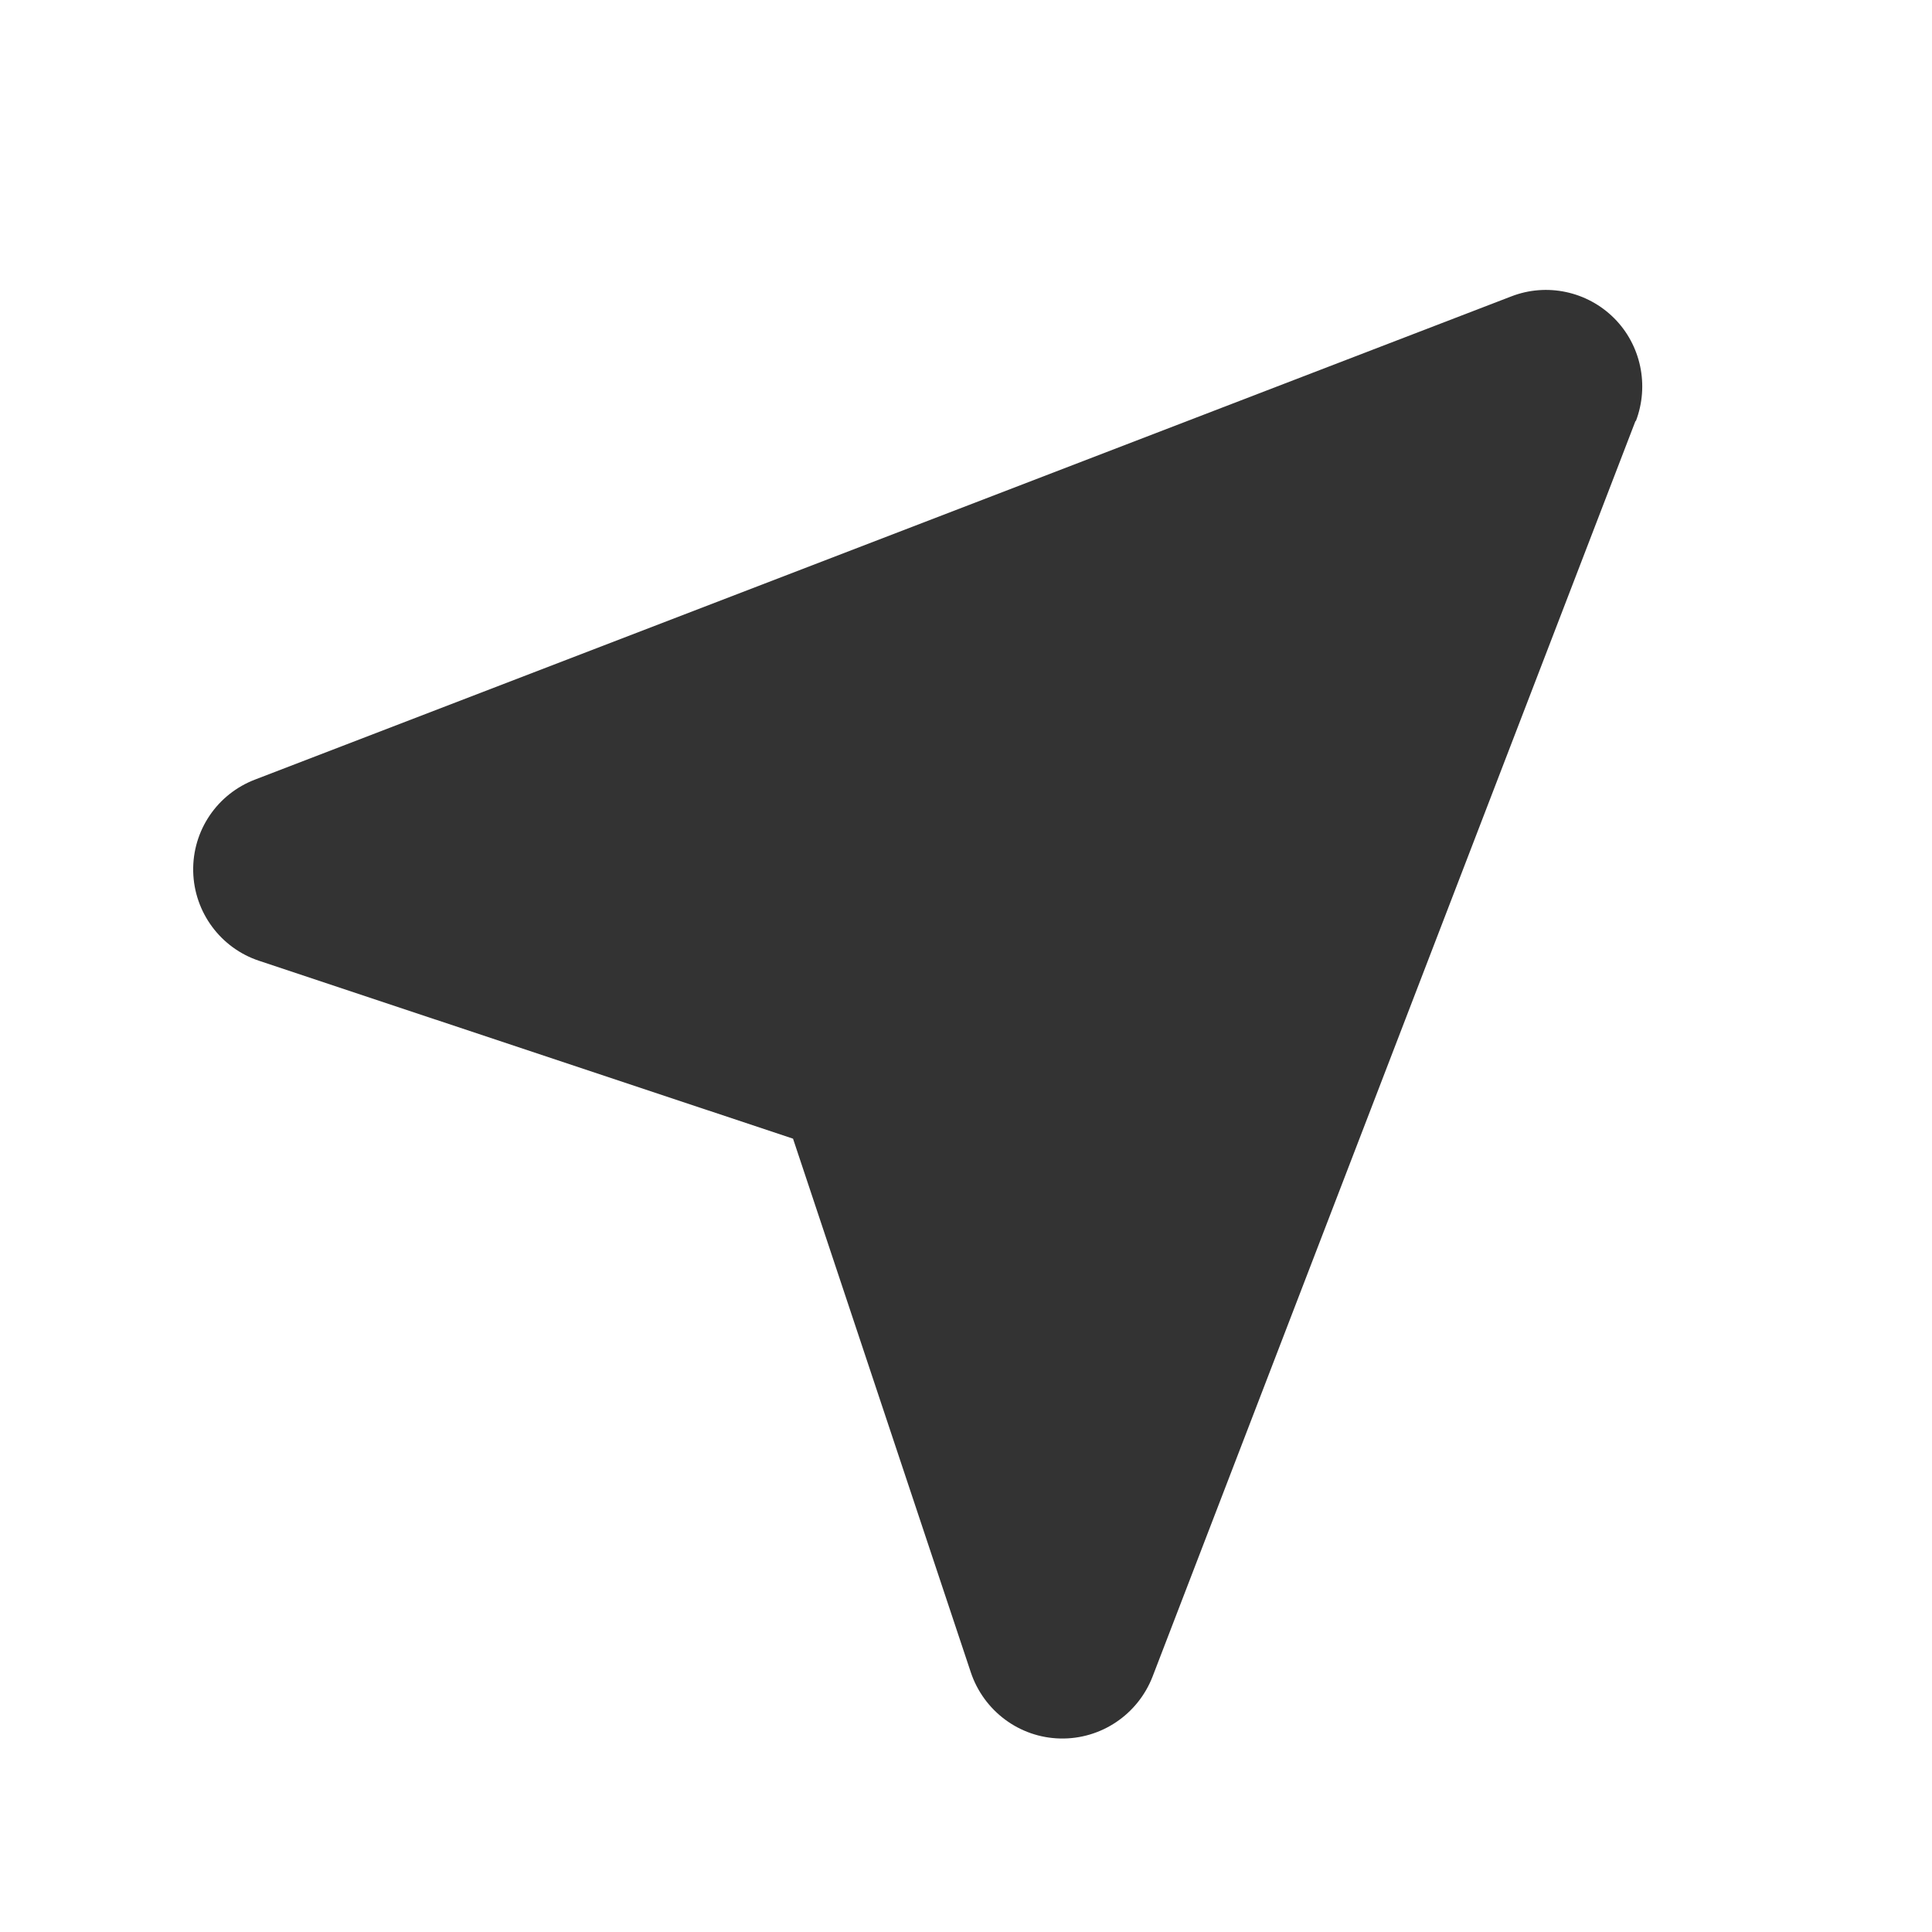
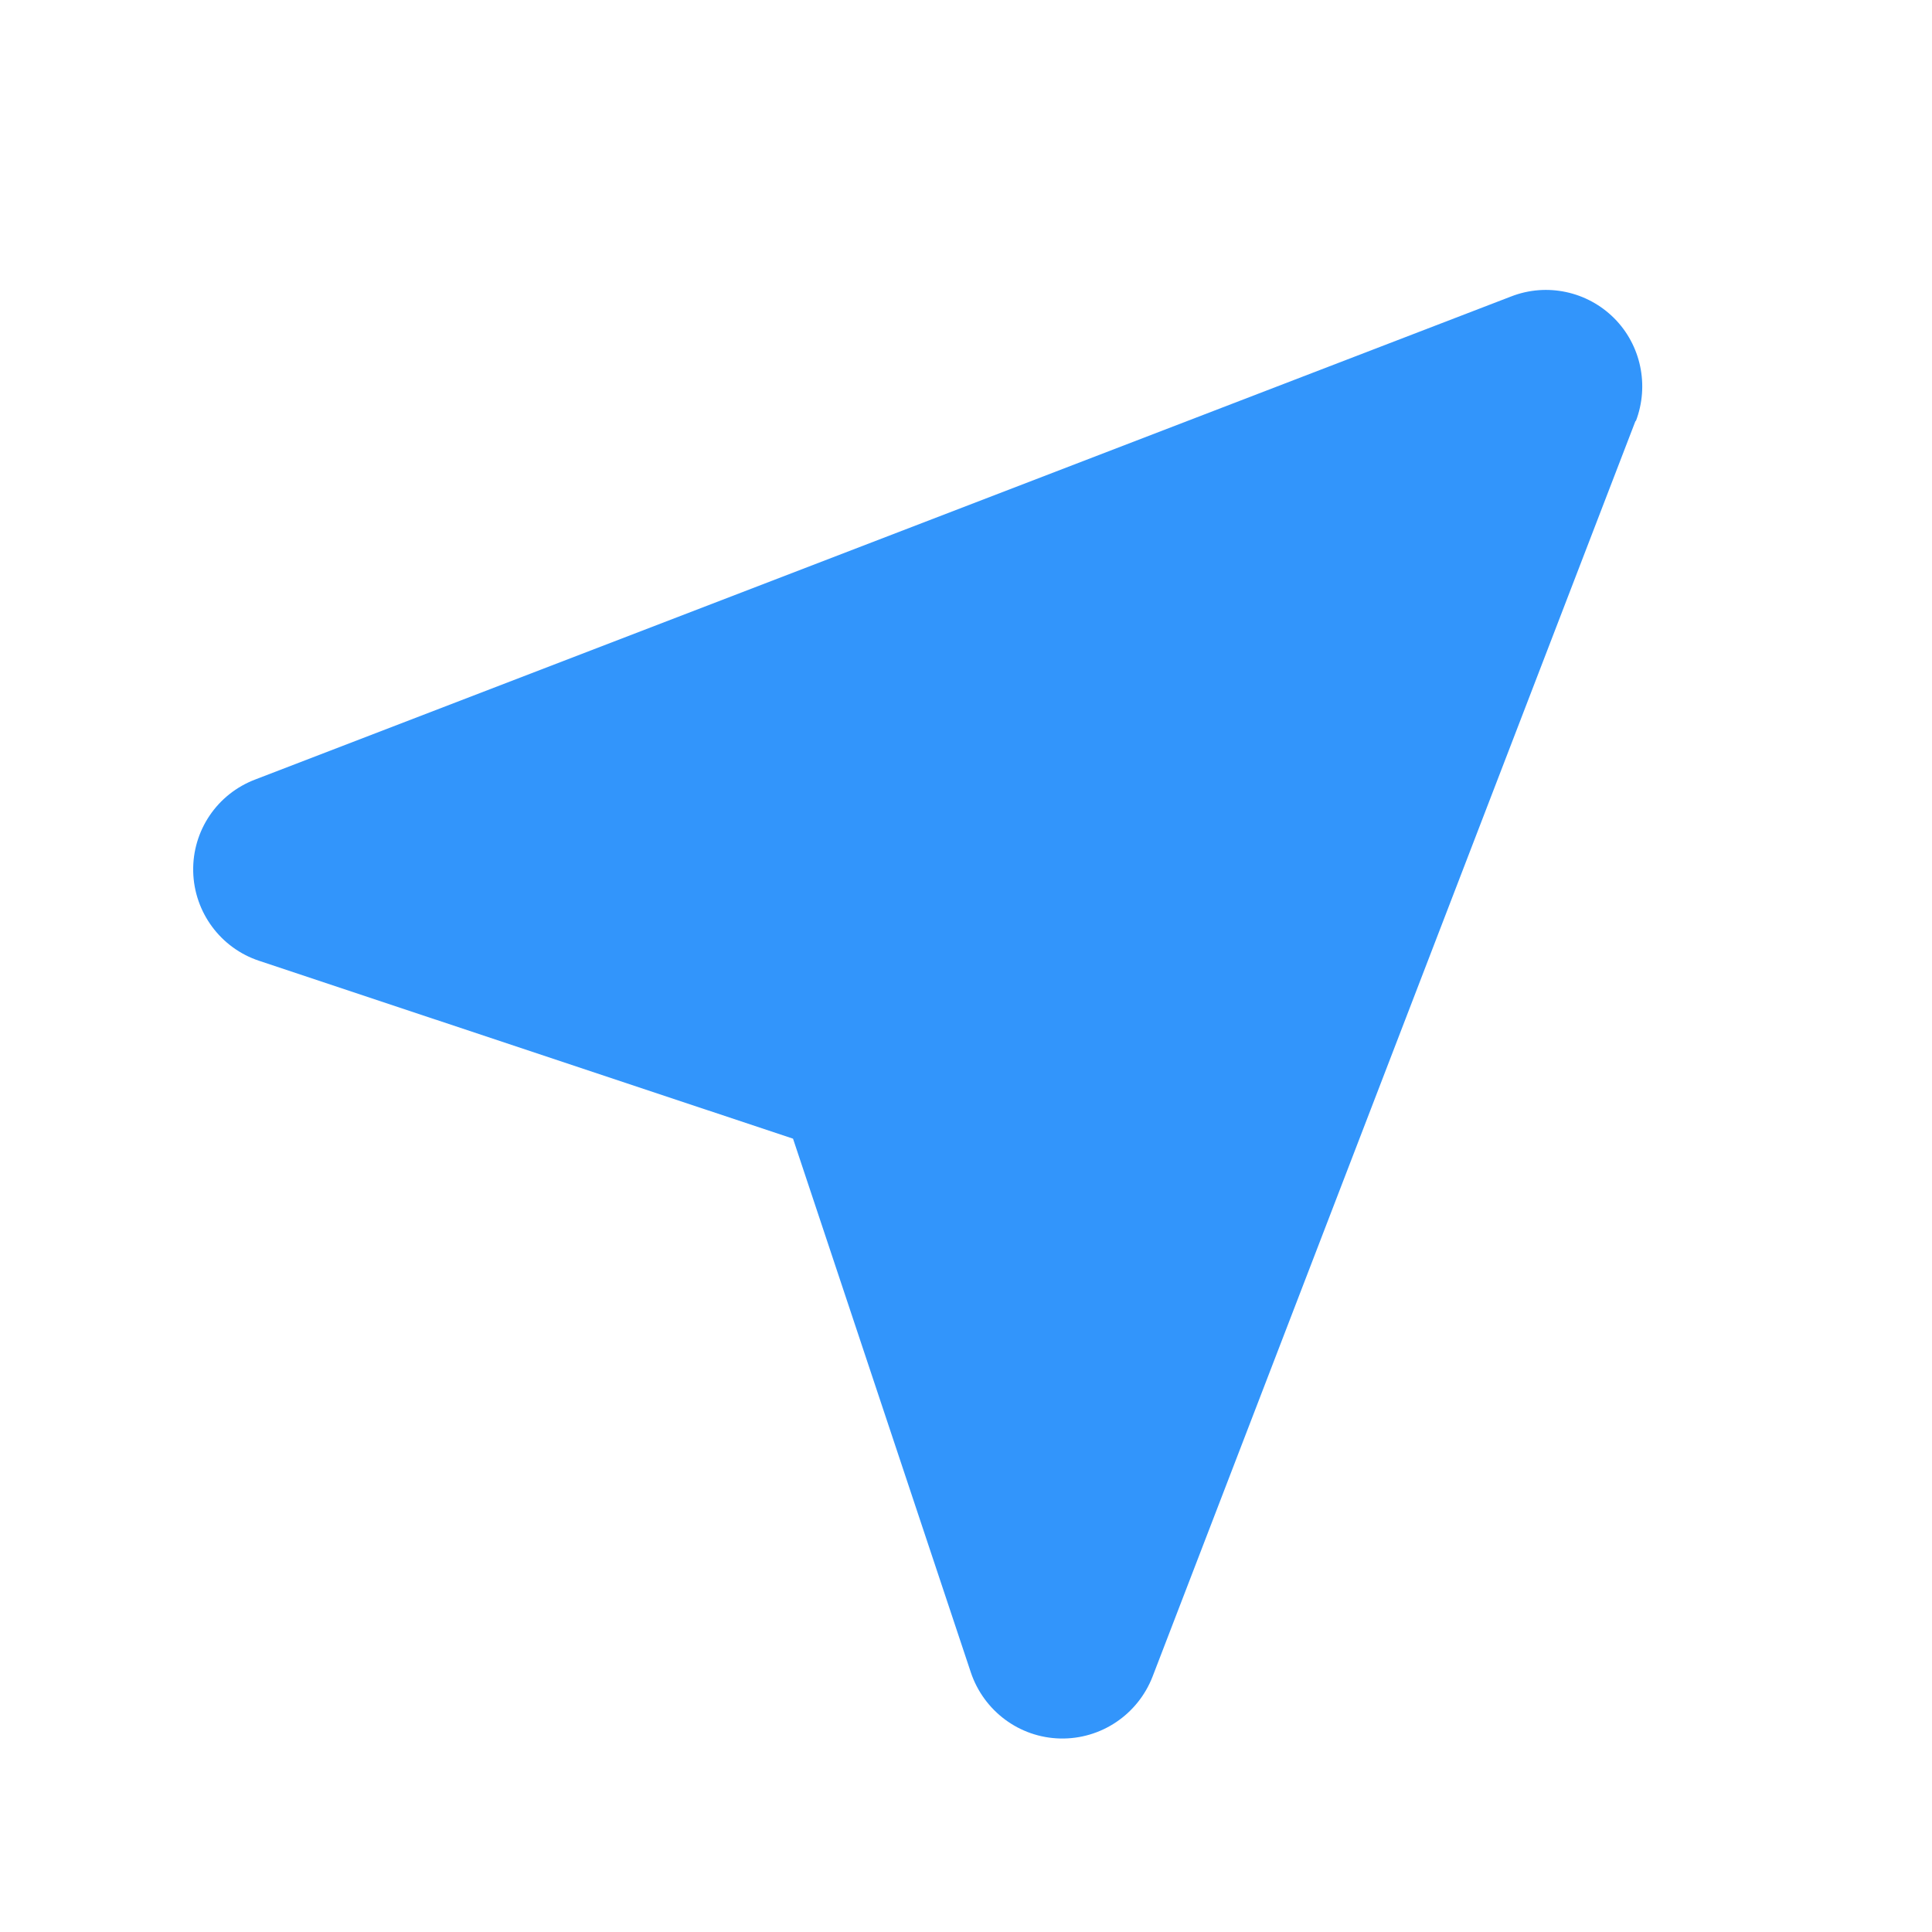
- <svg xmlns="http://www.w3.org/2000/svg" viewBox="0 0 640 640" fill="#333333">
+ <svg xmlns="http://www.w3.org/2000/svg" viewBox="0 0 640 640" fill="#3295fb">
  <path d="M541.9 139.5C546.4 127.7 543.6 114.3 534.7 105.4C525.8 96.5 512.4 93.6 500.6 98.2L84.6 258.2C71.9 263 63.7 275.2 64 288.7C64.3 302.2 73.1 314.1 85.9 318.3L262.7 377.2L321.6 554C325.9 566.8 337.7 575.6 351.2 575.9C364.7 576.2 376.9 568 381.8 555.4L541.8 139.4z" />
</svg>
